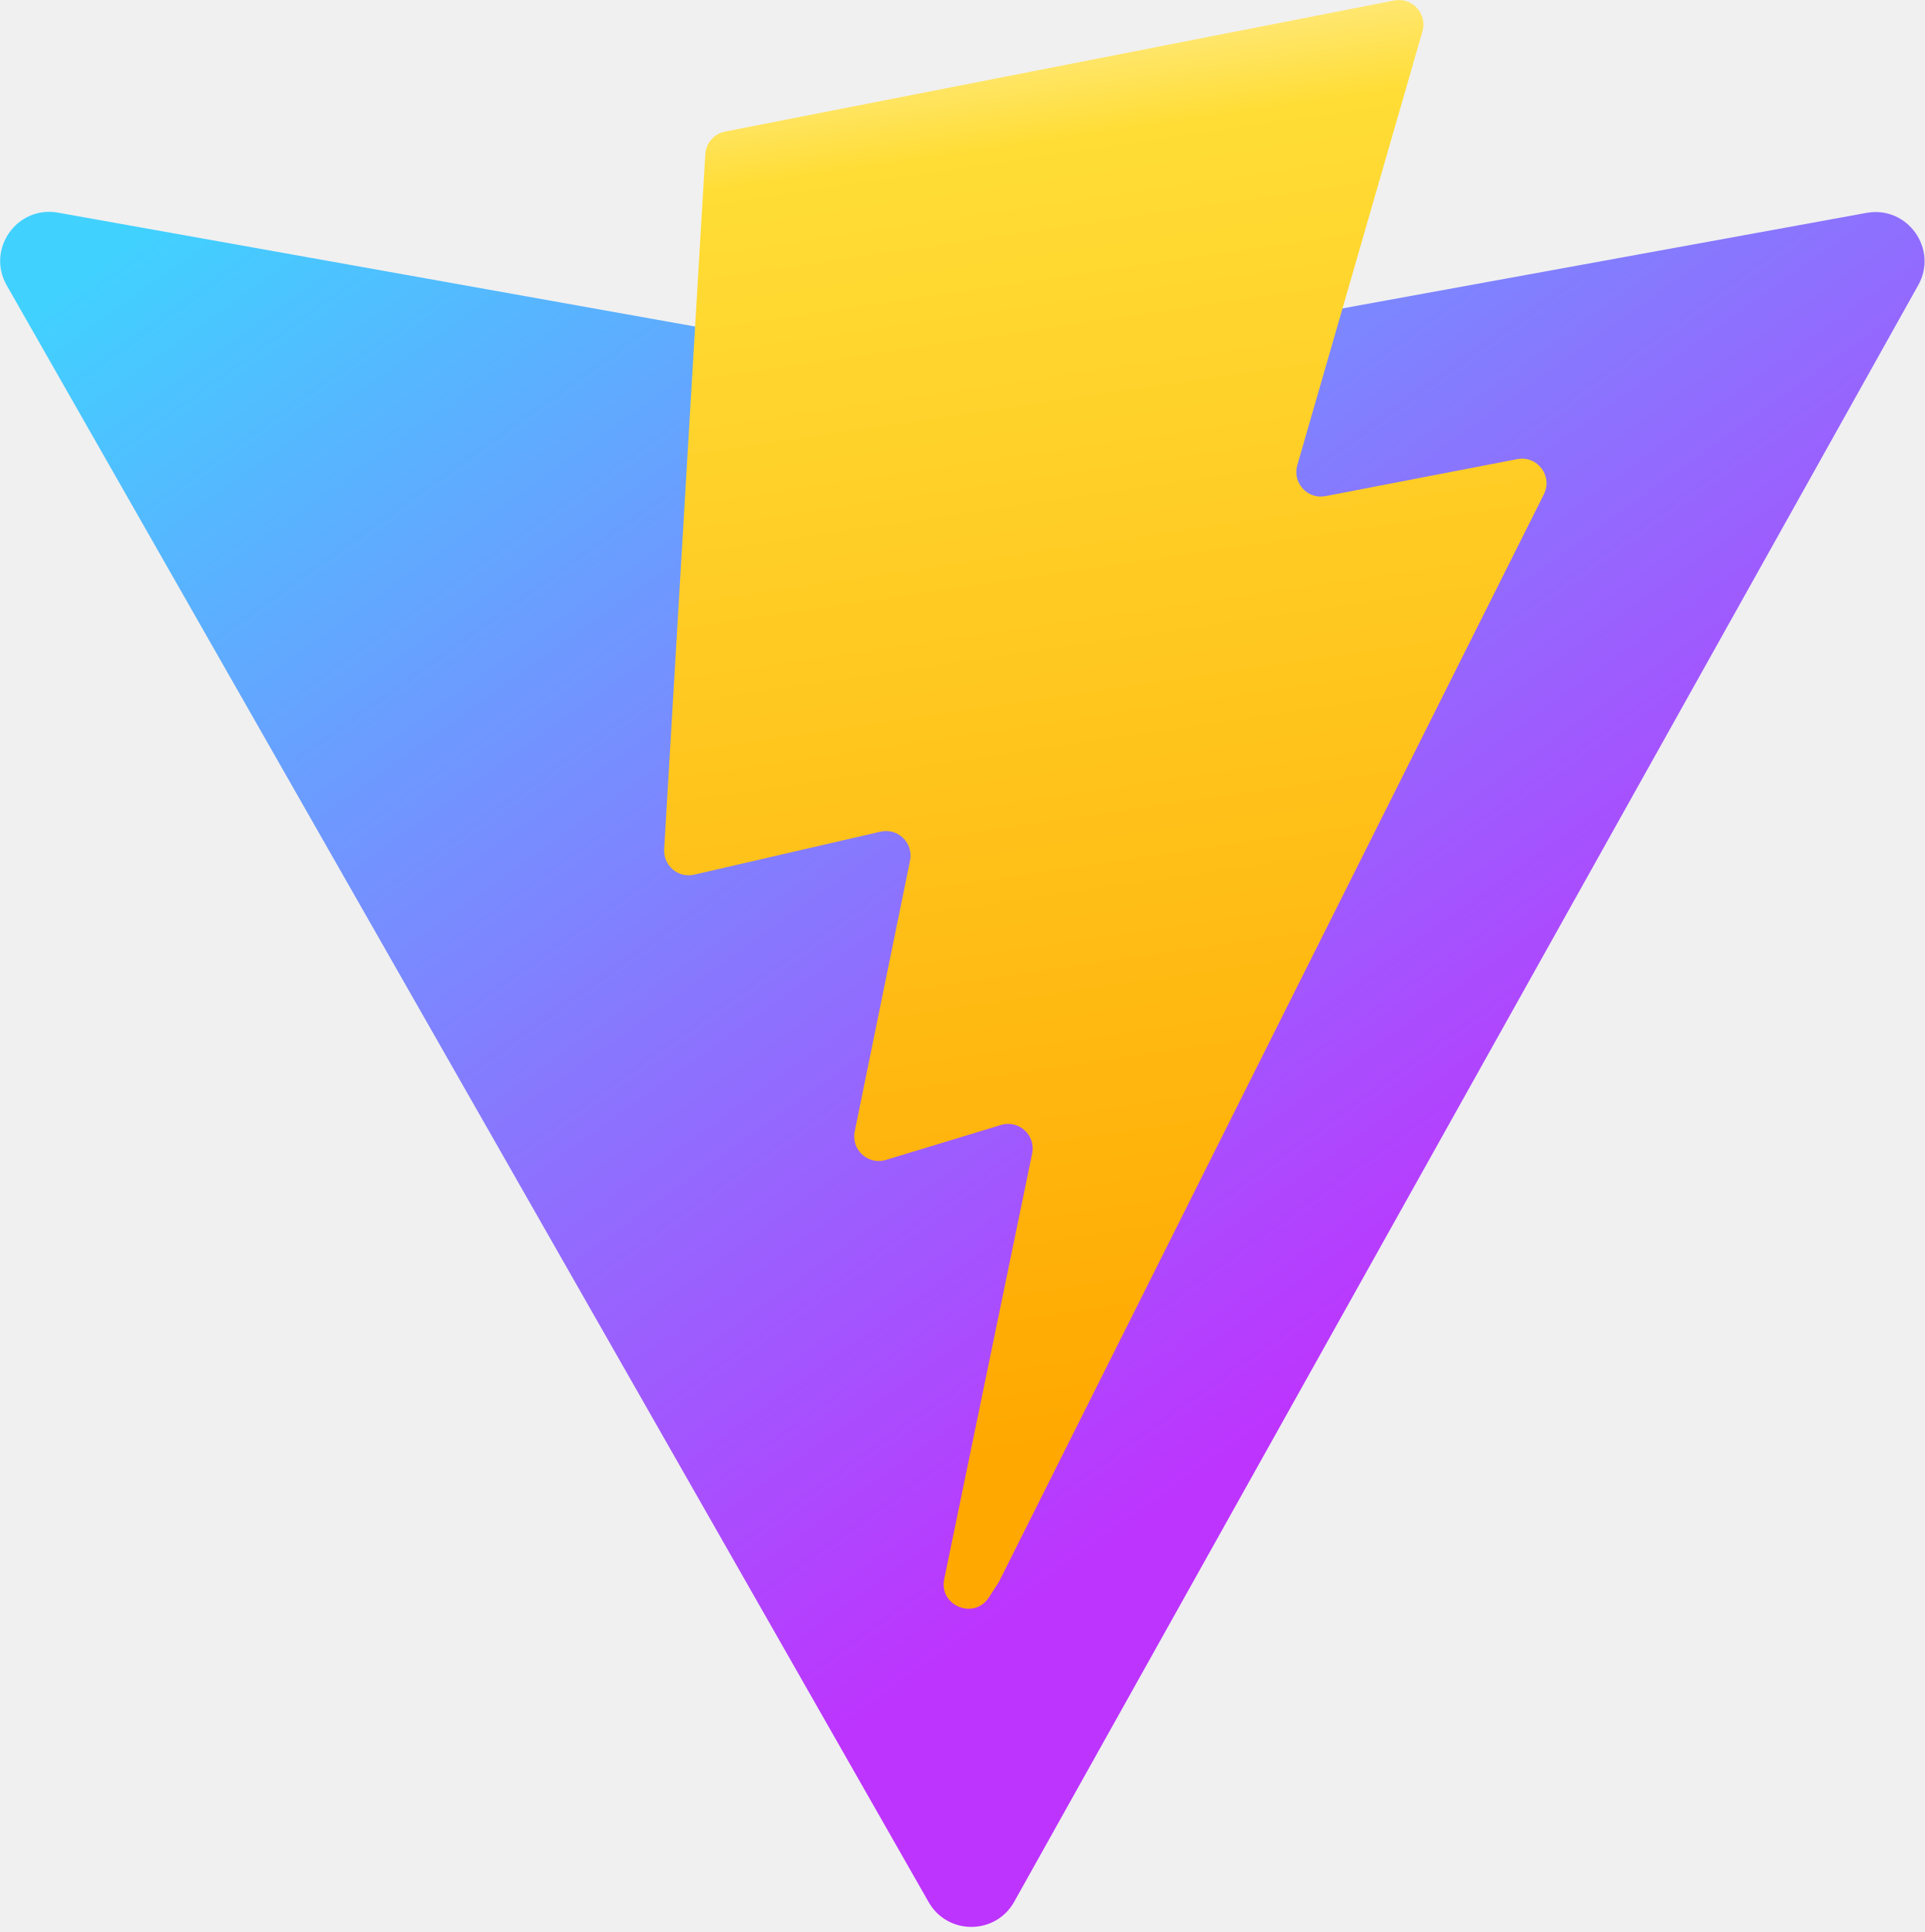
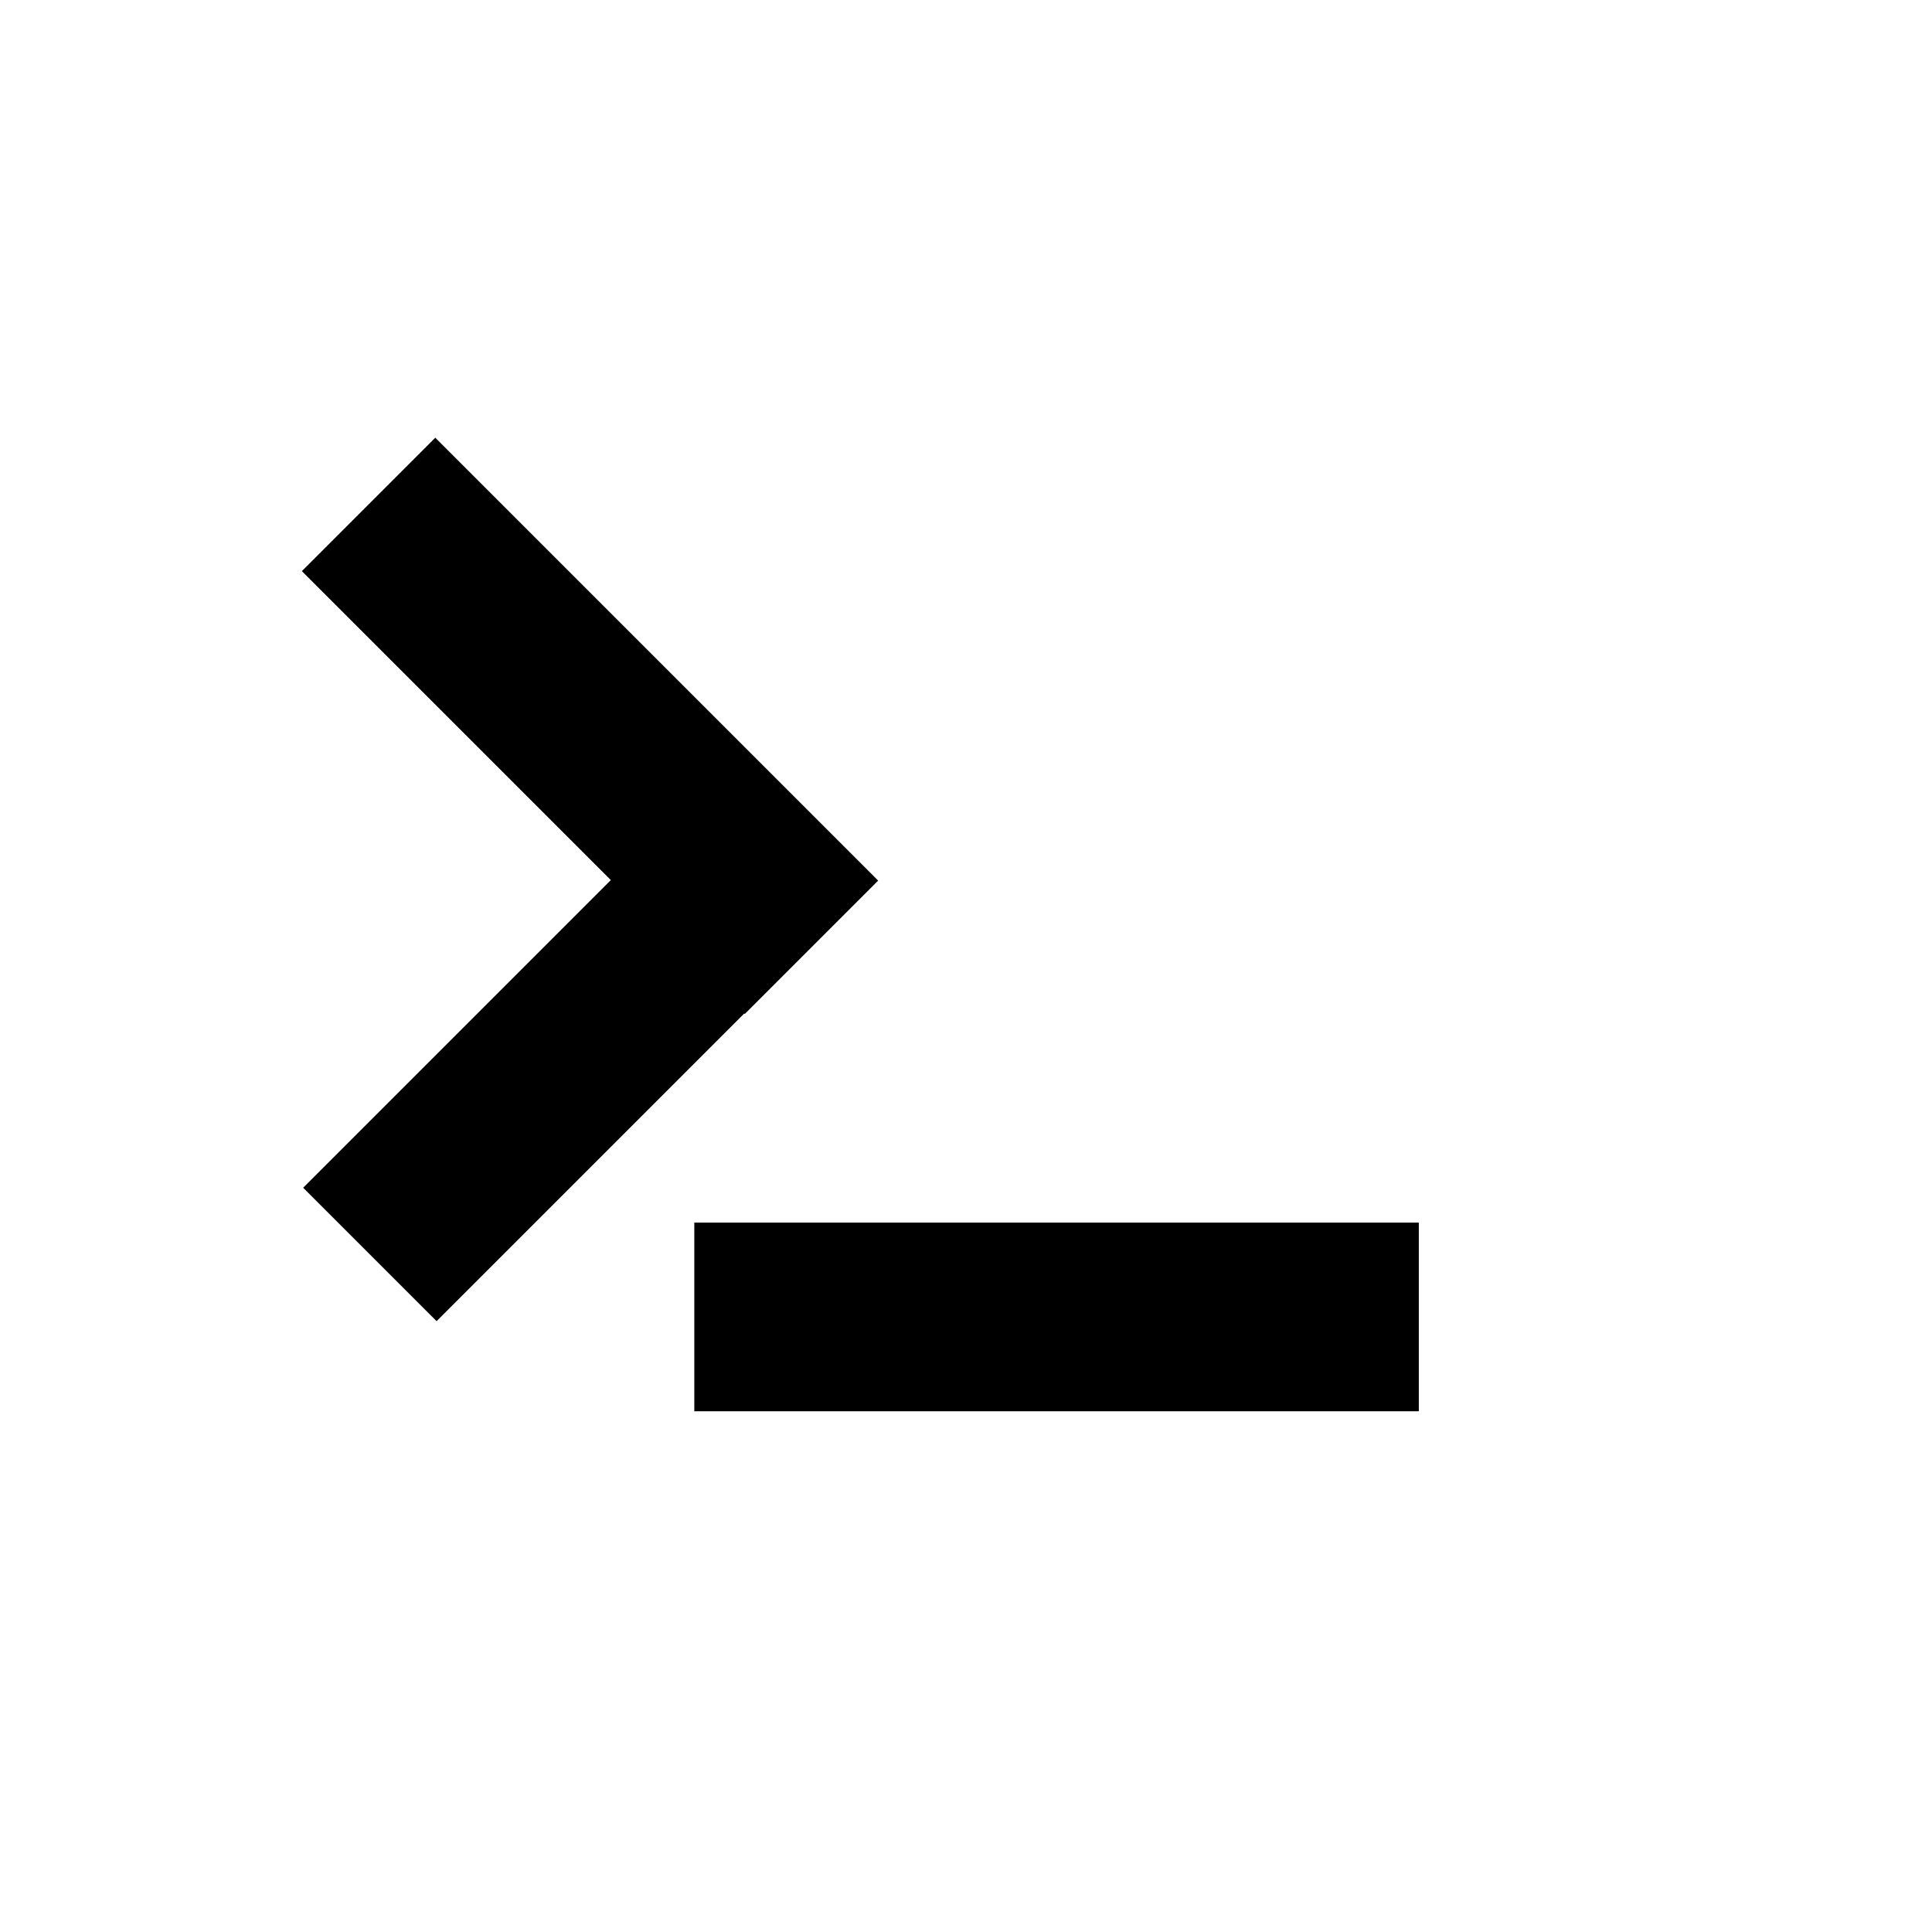
- <svg xmlns="http://www.w3.org/2000/svg" aria-hidden="true" role="img" class="iconify iconify--logos" width="31.88" height="32" preserveAspectRatio="xMidYMid meet" viewBox="0 0 256 257">
-   <defs>
-     <linearGradient id="IconifyId1813088fe1fbc01fb466" x1="-.828%" x2="57.636%" y1="7.652%" y2="78.411%">
-       <stop offset="0%" stop-color="#41D1FF" />
-       <stop offset="100%" stop-color="#BD34FE" />
-     </linearGradient>
-     <linearGradient id="IconifyId1813088fe1fbc01fb467" x1="43.376%" x2="50.316%" y1="2.242%" y2="89.03%">
-       <stop offset="0%" stop-color="#FFEA83" />
-       <stop offset="8.333%" stop-color="#FFDD35" />
-       <stop offset="100%" stop-color="#FFA800" />
-     </linearGradient>
-   </defs>
-   <path fill="url(#IconifyId1813088fe1fbc01fb466)" d="M255.153 37.938L134.897 252.976c-2.483 4.44-8.862 4.466-11.382.048L.875 37.958c-2.746-4.814 1.371-10.646 6.827-9.67l120.385 21.517a6.537 6.537 0 0 0 2.322-.004l117.867-21.483c5.438-.991 9.574 4.796 6.877 9.62Z" />
-   <path fill="url(#IconifyId1813088fe1fbc01fb467)" d="M185.432.063L96.44 17.501a3.268 3.268 0 0 0-2.634 3.014l-5.474 92.456a3.268 3.268 0 0 0 3.997 3.378l24.777-5.718c2.318-.535 4.413 1.507 3.936 3.838l-7.361 36.047c-.495 2.426 1.782 4.5 4.151 3.78l15.304-4.649c2.372-.72 4.652 1.36 4.15 3.788l-11.698 56.621c-.732 3.542 3.979 5.473 5.943 2.437l1.313-2.028l72.516-144.72c1.215-2.423-.88-5.186-3.54-4.672l-25.505 4.922c-2.396.462-4.435-1.77-3.759-4.114l16.646-57.705c.677-2.35-1.37-4.583-3.769-4.113Z" />
+ <svg xmlns="http://www.w3.org/2000/svg" width="256" height="256" viewBox="0 0 256 256" fill="none">
+   <rect width="256" height="256" fill="white" />
+   <path d="M116.361 116.684L98.684 134.361L98.616 134.294L57.851 175.06L40.173 157.382L80.939 116.616L40 75.678L57.678 58L116.361 116.684Z" fill="black" />
+   <rect x="92" y="162" width="96" height="25" fill="black" />
</svg>
